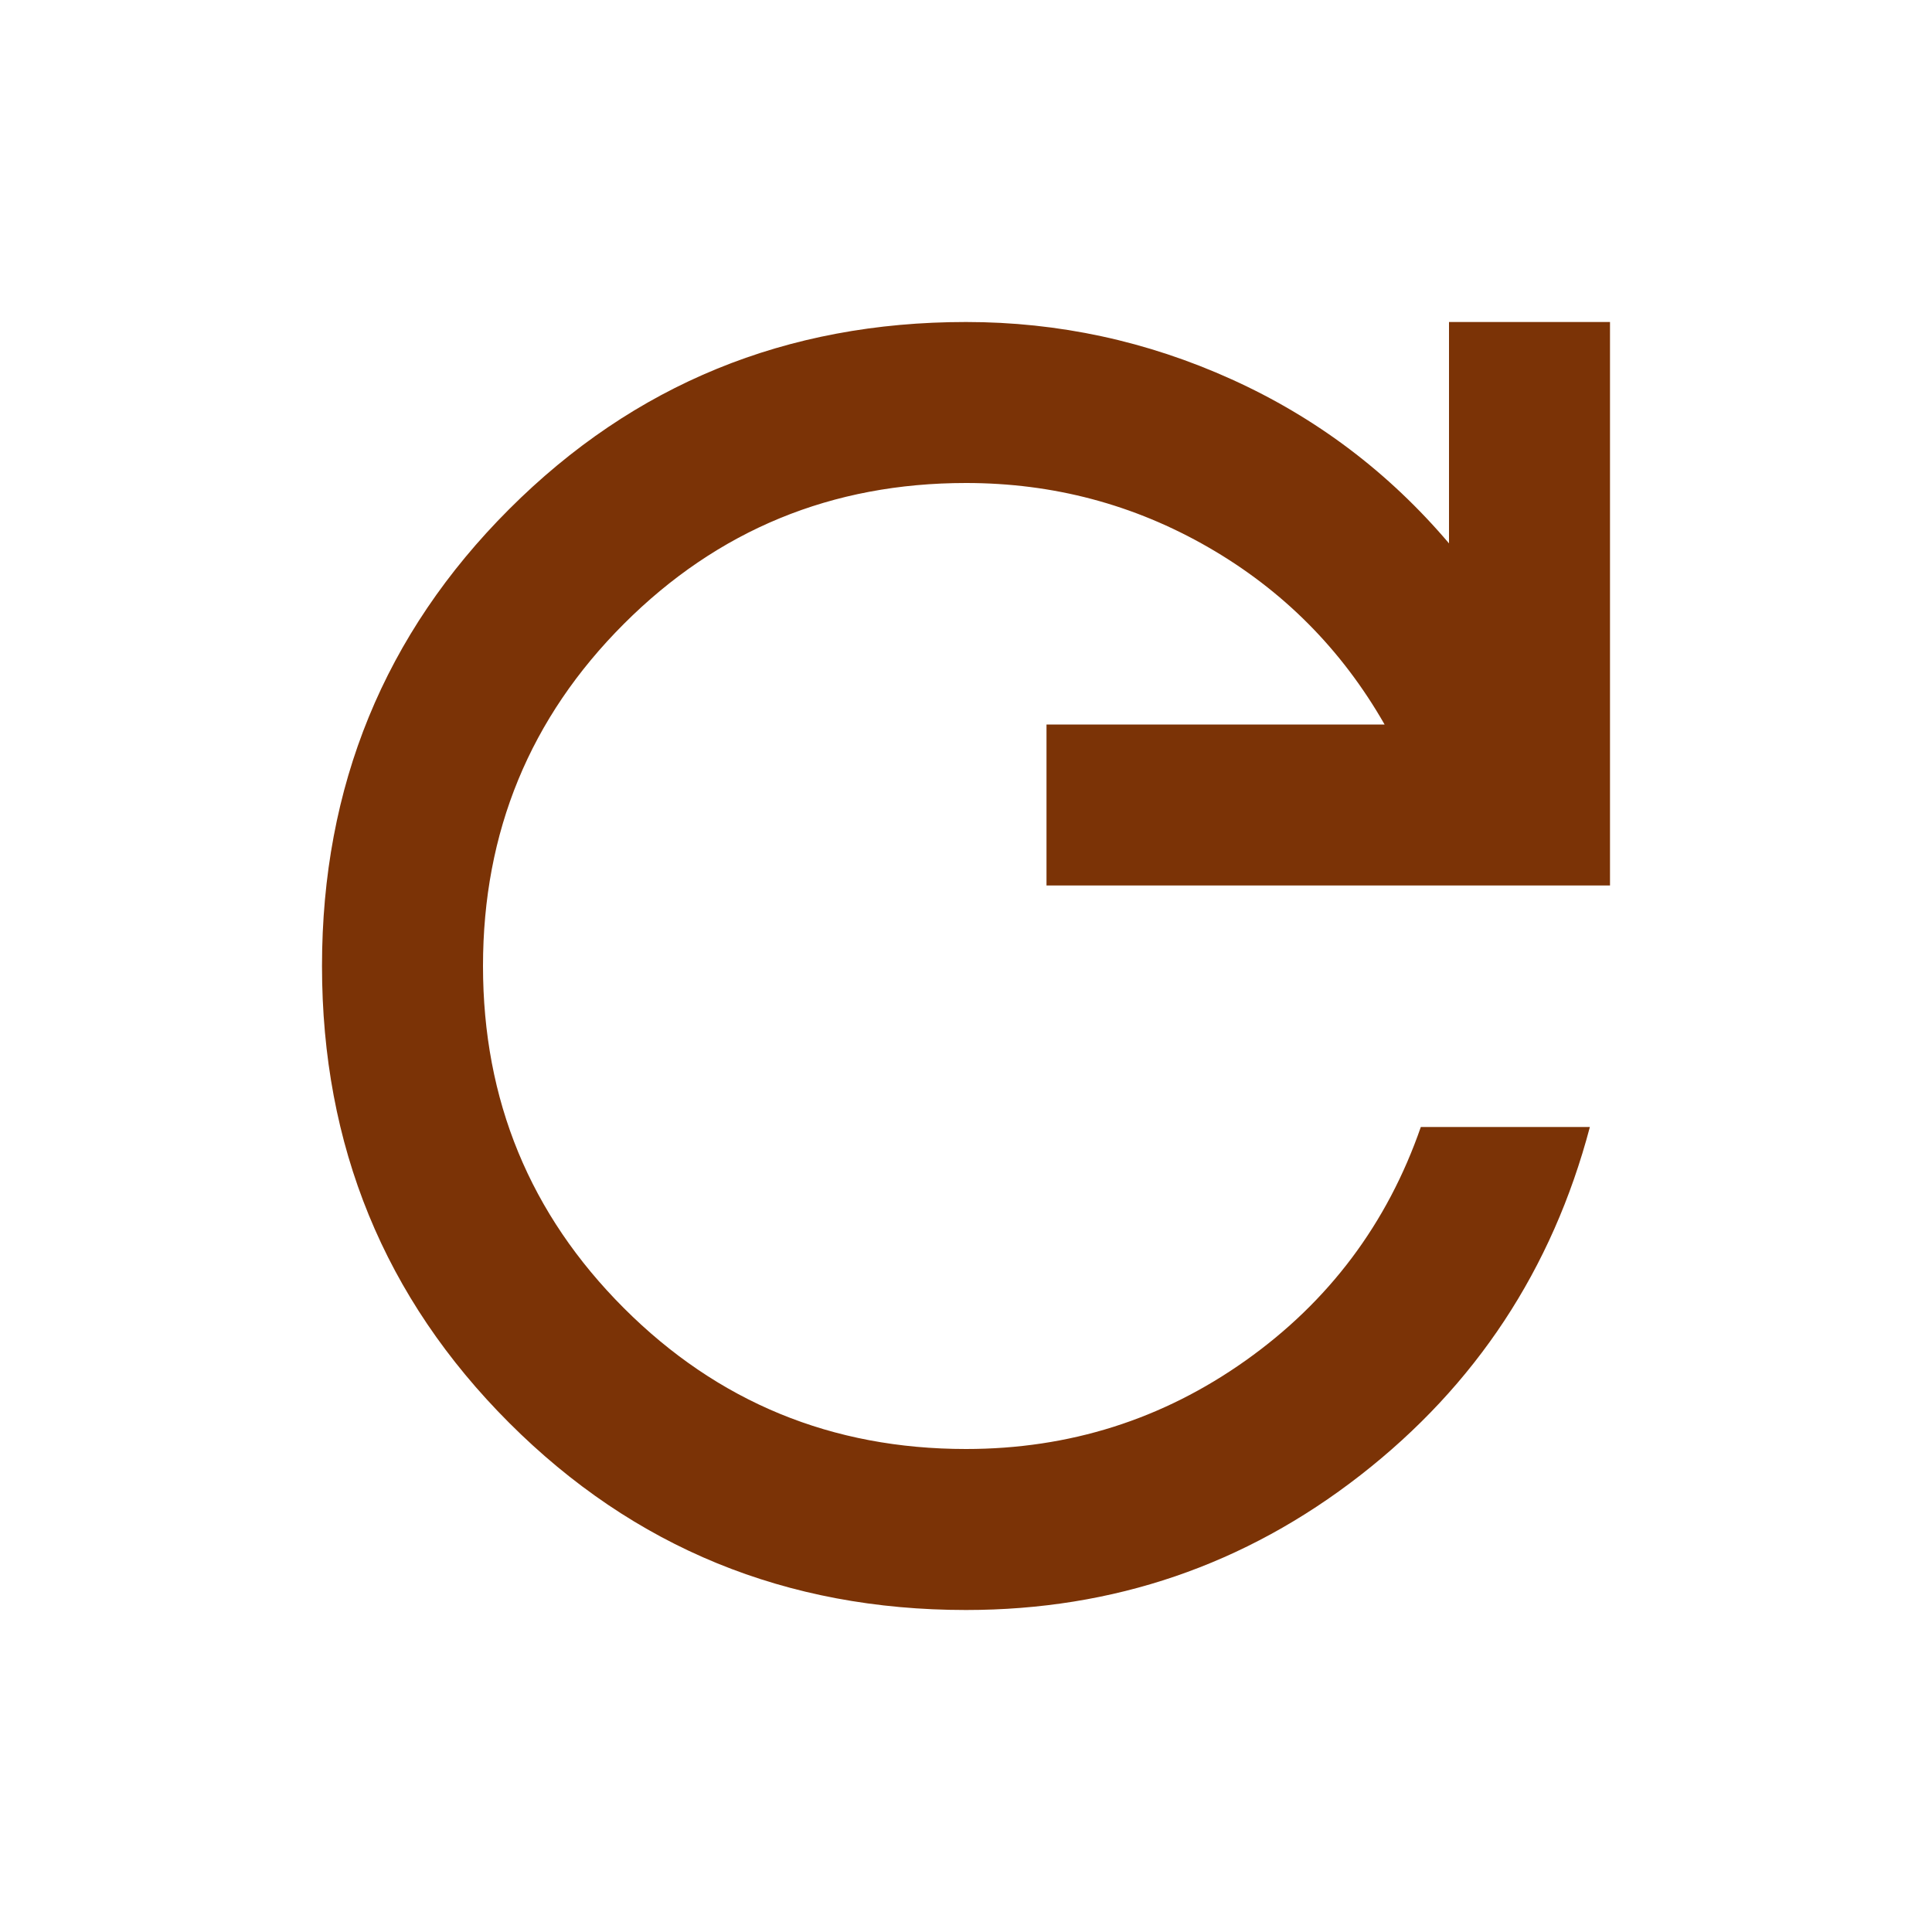
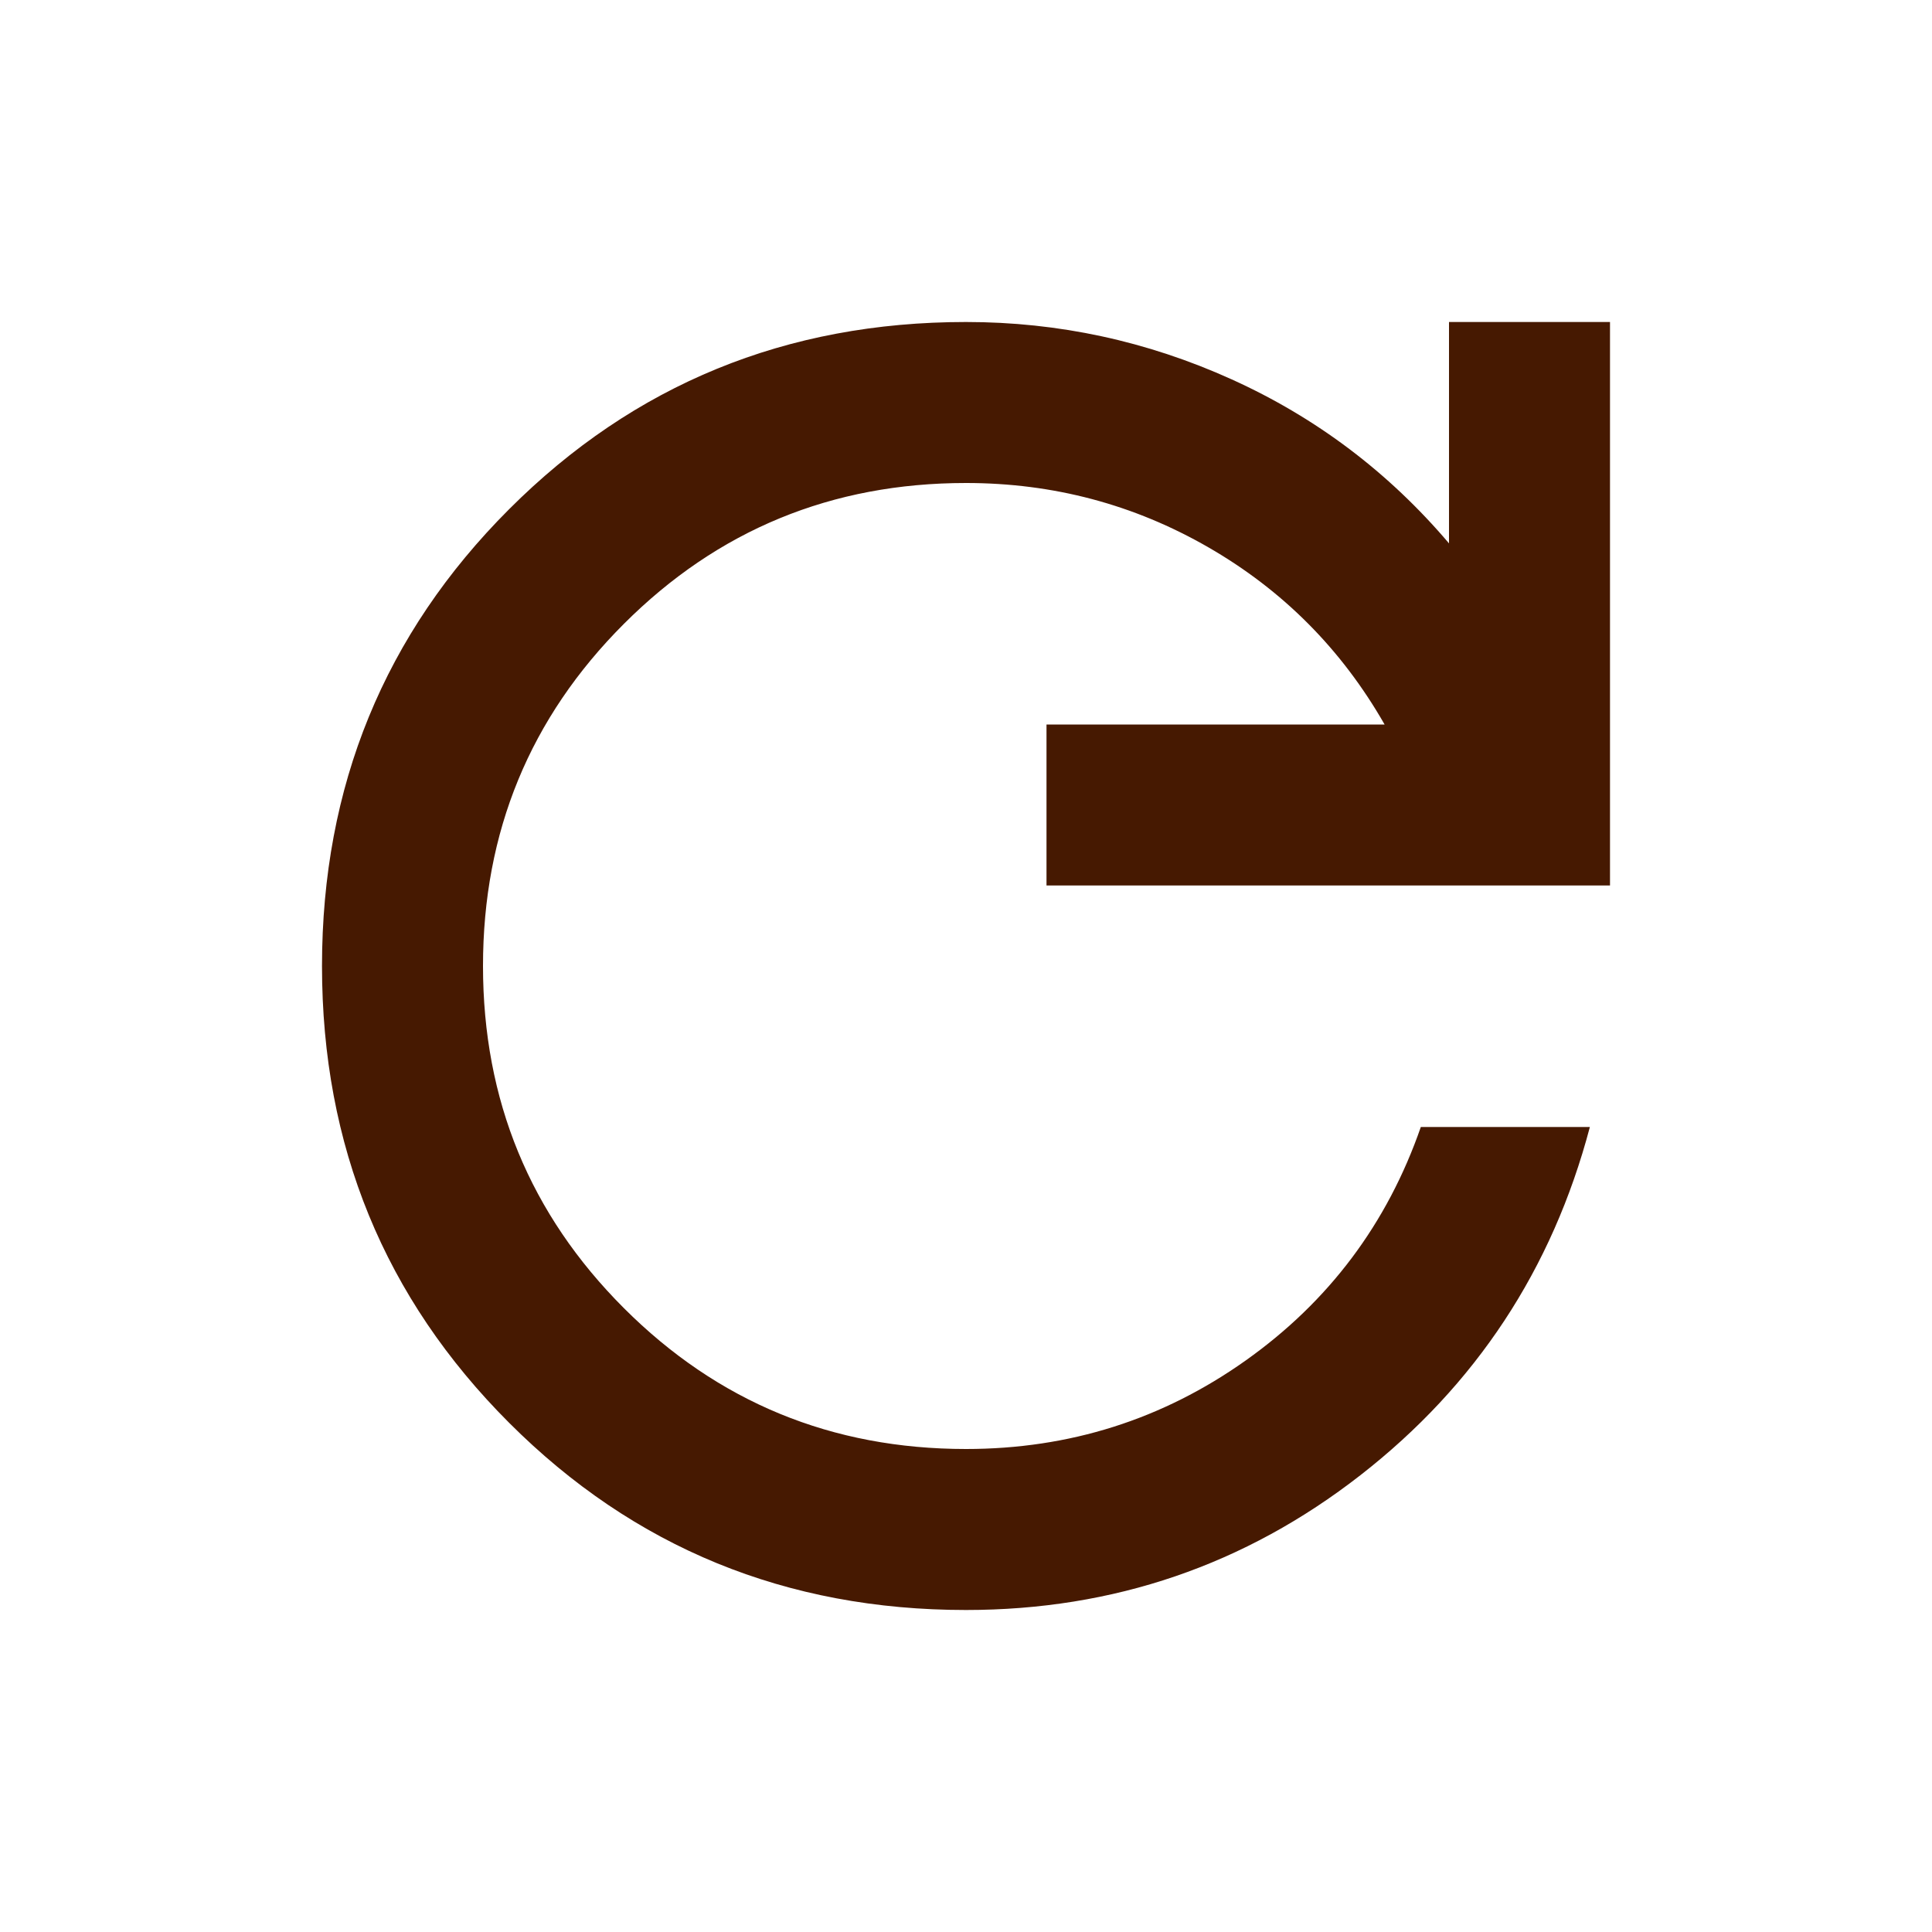
- <svg xmlns="http://www.w3.org/2000/svg" height="24px" viewBox="0 -960 960 960" width="24px" fill="#7b3306">
+ <svg xmlns="http://www.w3.org/2000/svg" height="24px" viewBox="0 -960 960 960" width="24px" fill="#461901">
  <path d="M480-160q-134 0-227-93t-93-227q0-134 93-227t227-93q69 0 132 28.5T720-690v-110h80v280H520v-80h168q-32-56-87.5-88T480-720q-100 0-170 70t-70 170q0 100 70 170t170 70q77 0 139-44t87-116h84q-28 106-114 173t-196 67Z" />
</svg>
